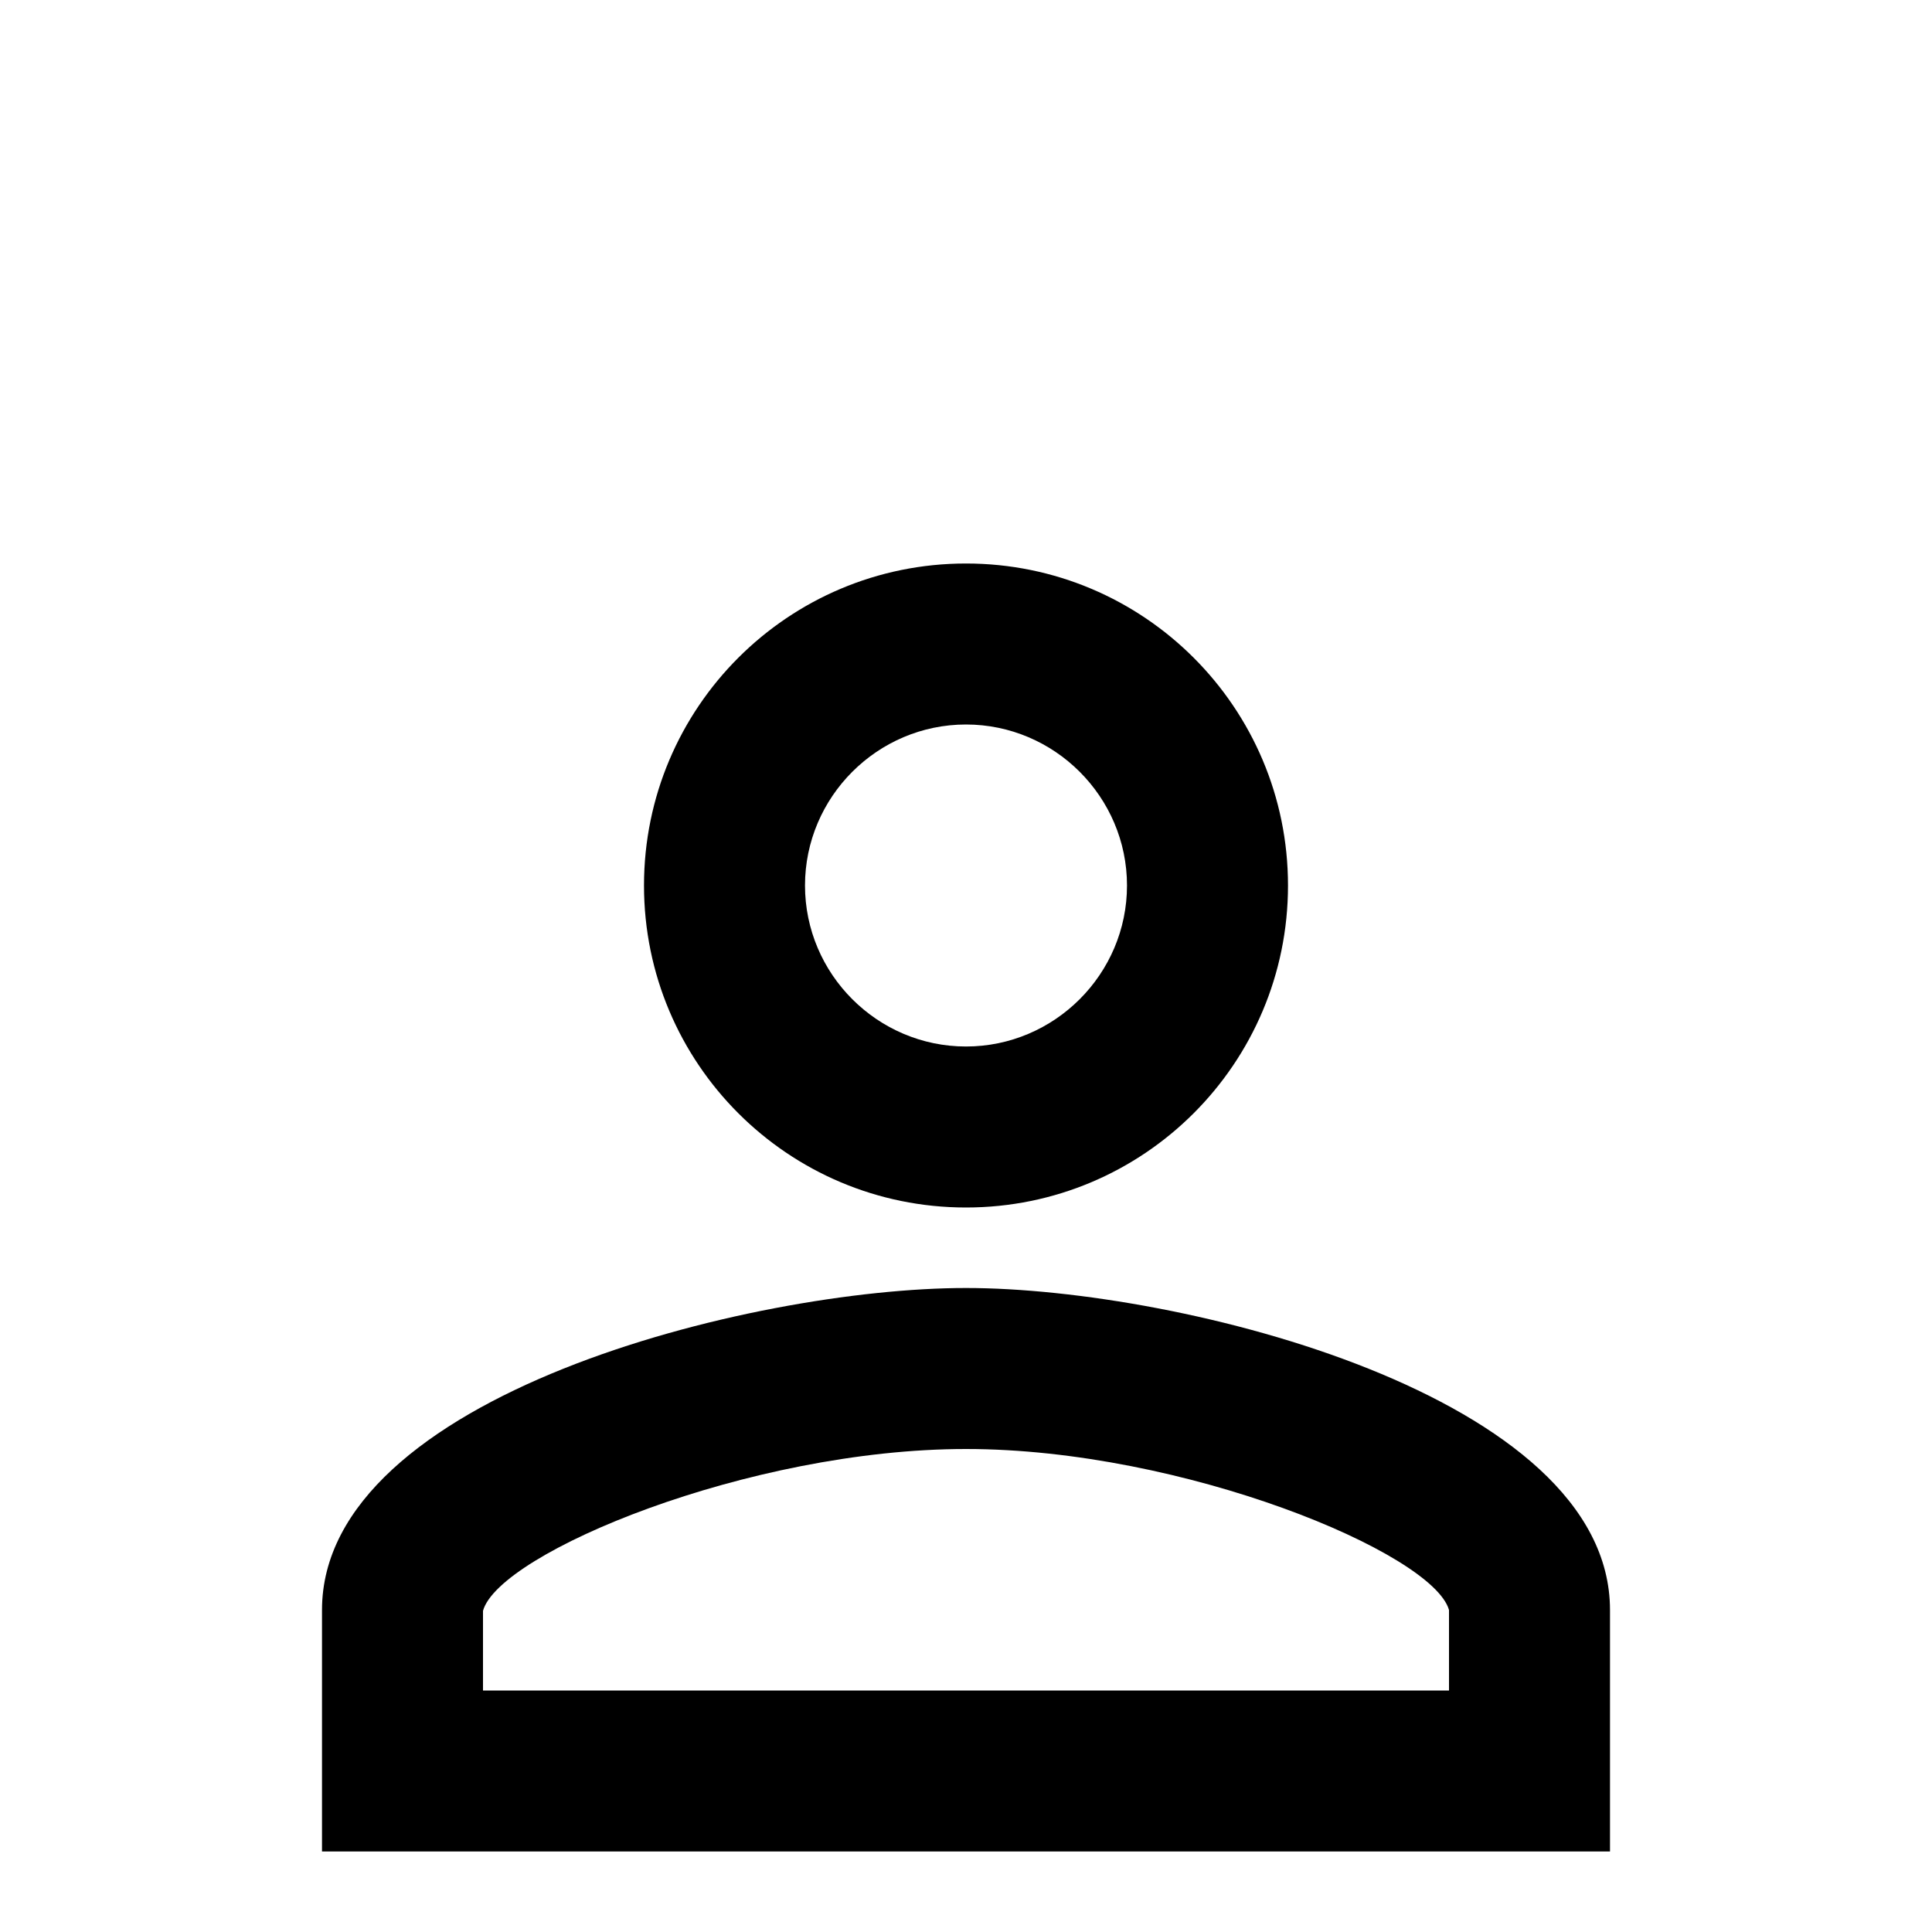
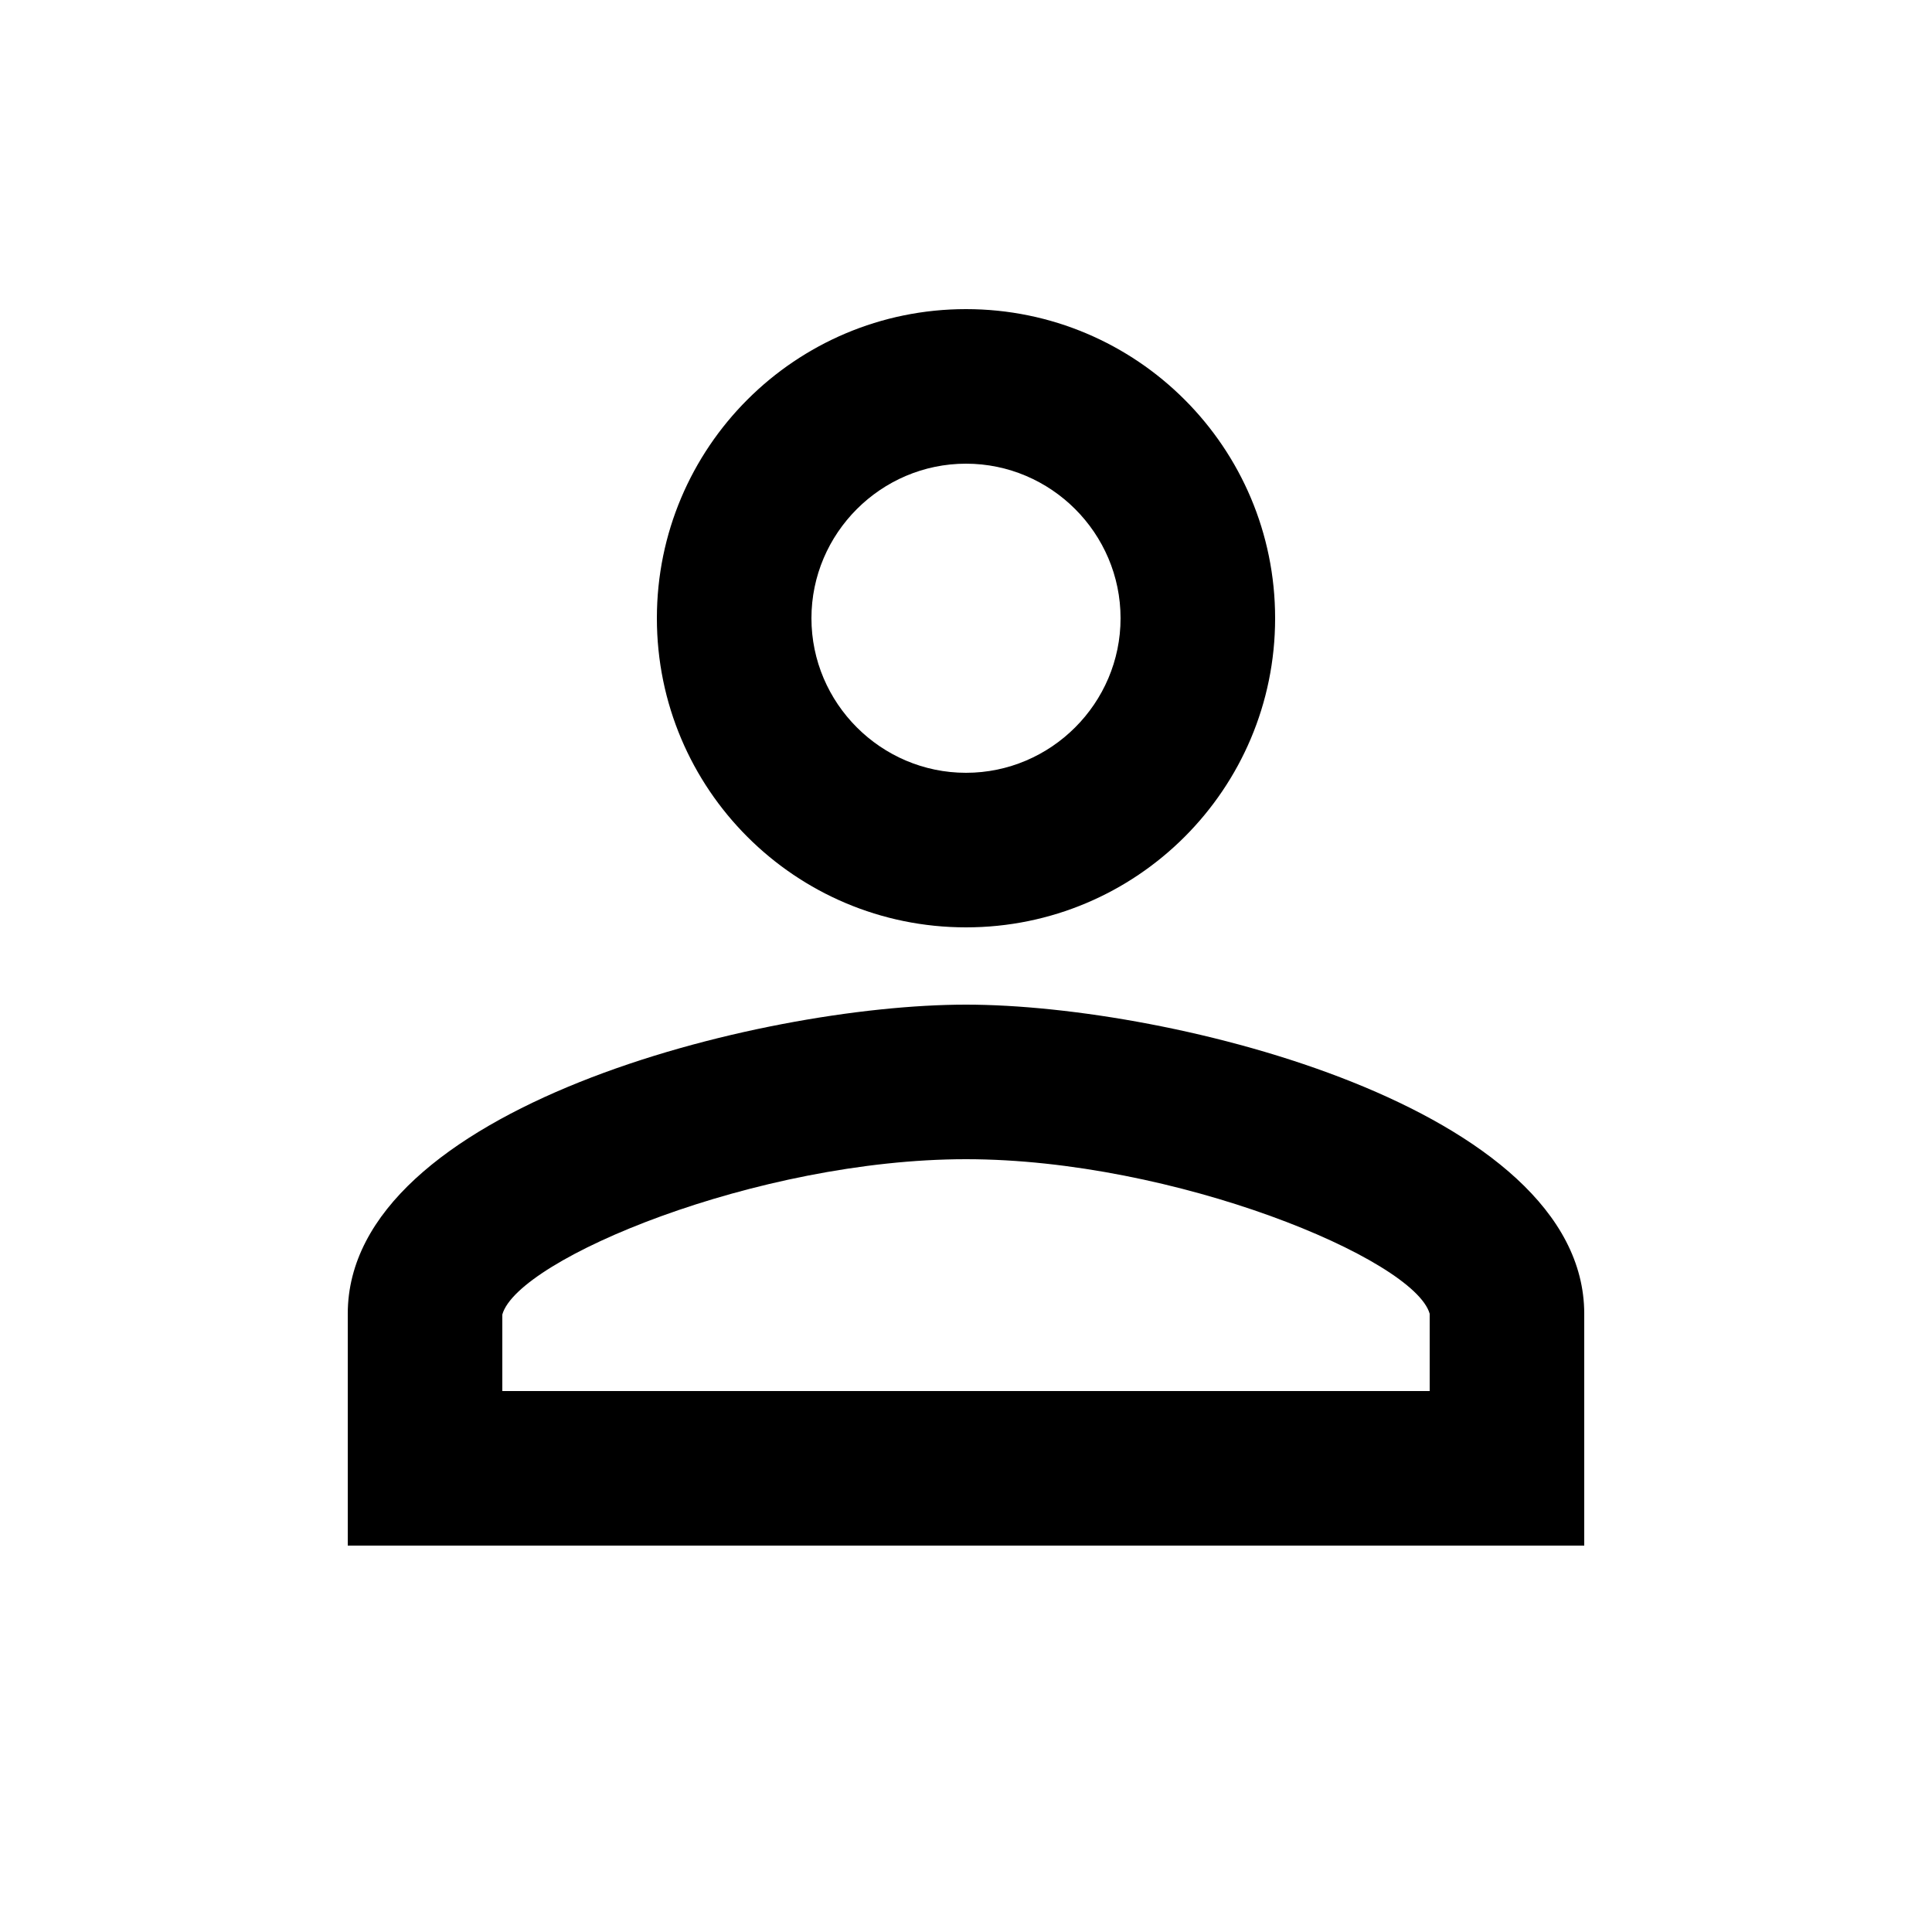
- <svg xmlns="http://www.w3.org/2000/svg" height="18px" viewBox="0 0 24 18" width="18px">
+ <svg xmlns="http://www.w3.org/2000/svg" height="18px" viewBox="0 0 24 25" width="18px">
  <path d="M0 0h24v24H0V0z" fill="none" />
  <path d="M12 6c1.1 0 2 .9 2 2s-.9 2-2 2-2-.9-2-2 .9-2 2-2m0 9c2.7 0 5.8 1.29 6 2v1H6v-.99c.2-.72 3.3-2.01 6-2.01m0-11C9.79 4 8 5.79 8 8s1.79 4 4 4 4-1.79 4-4-1.79-4-4-4zm0 9c-2.67 0-8 1.34-8 4v3h16v-3c0-2.66-5.33-4-8-4z" />
</svg>
